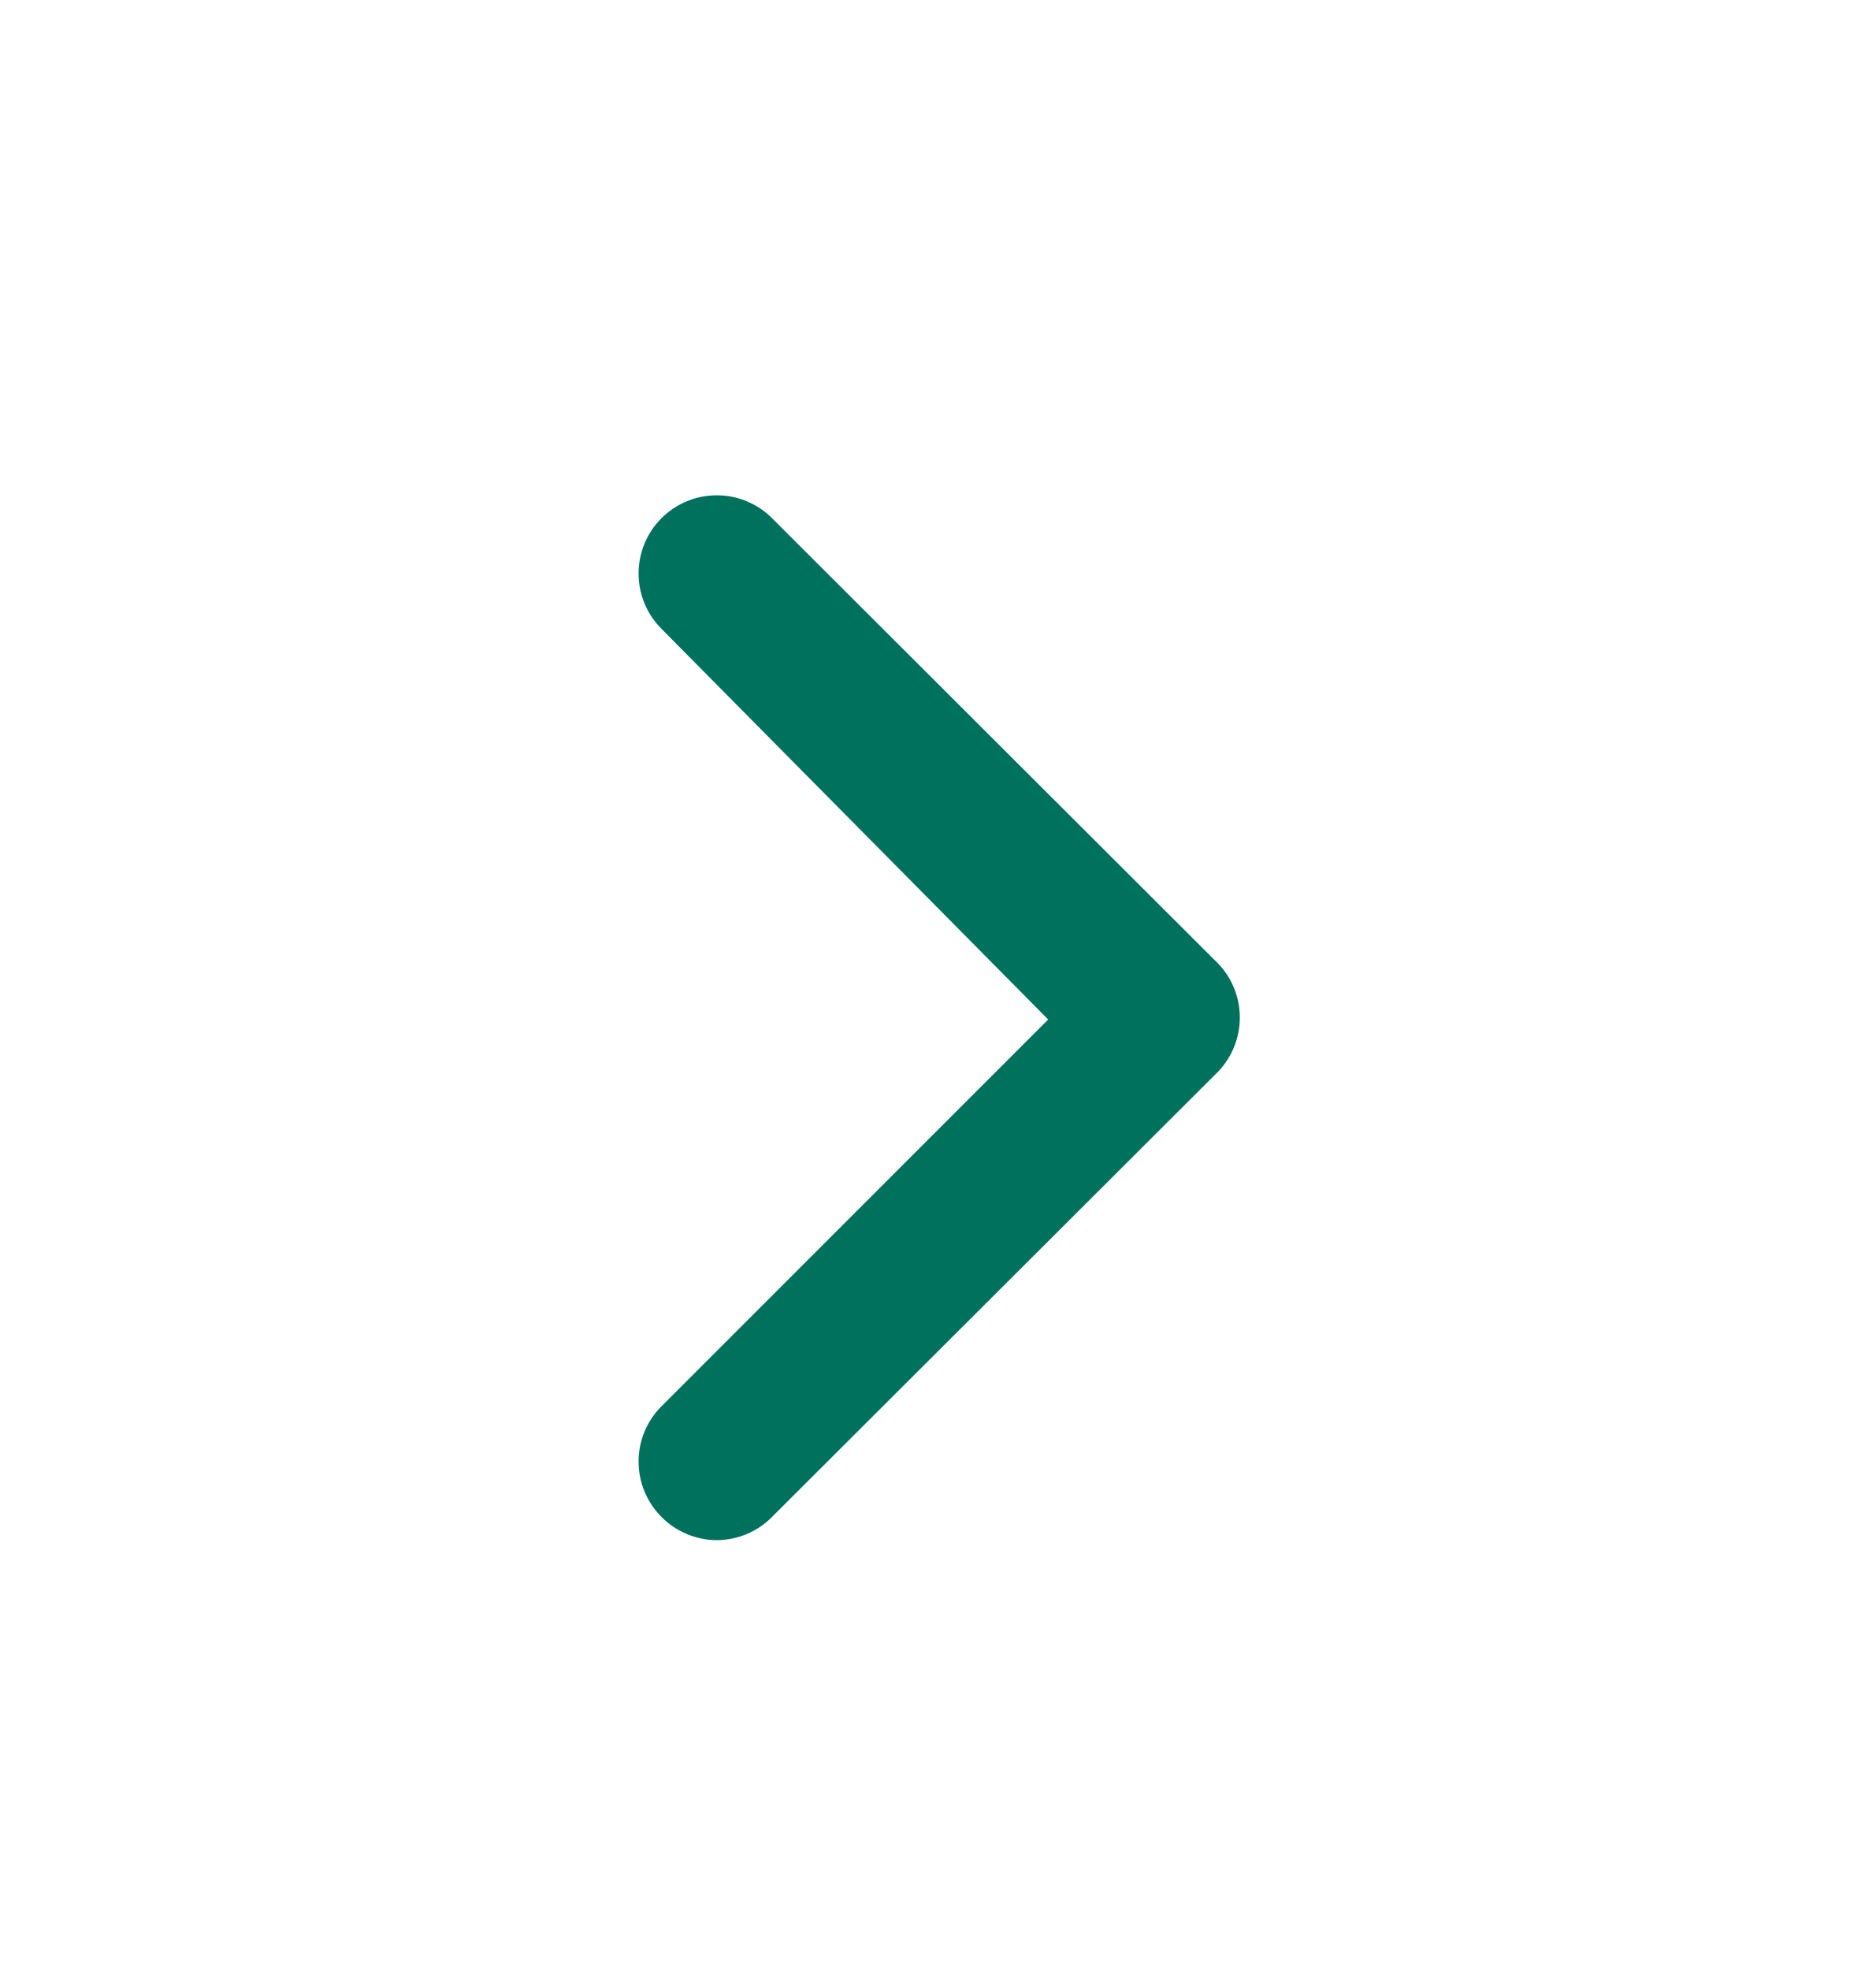
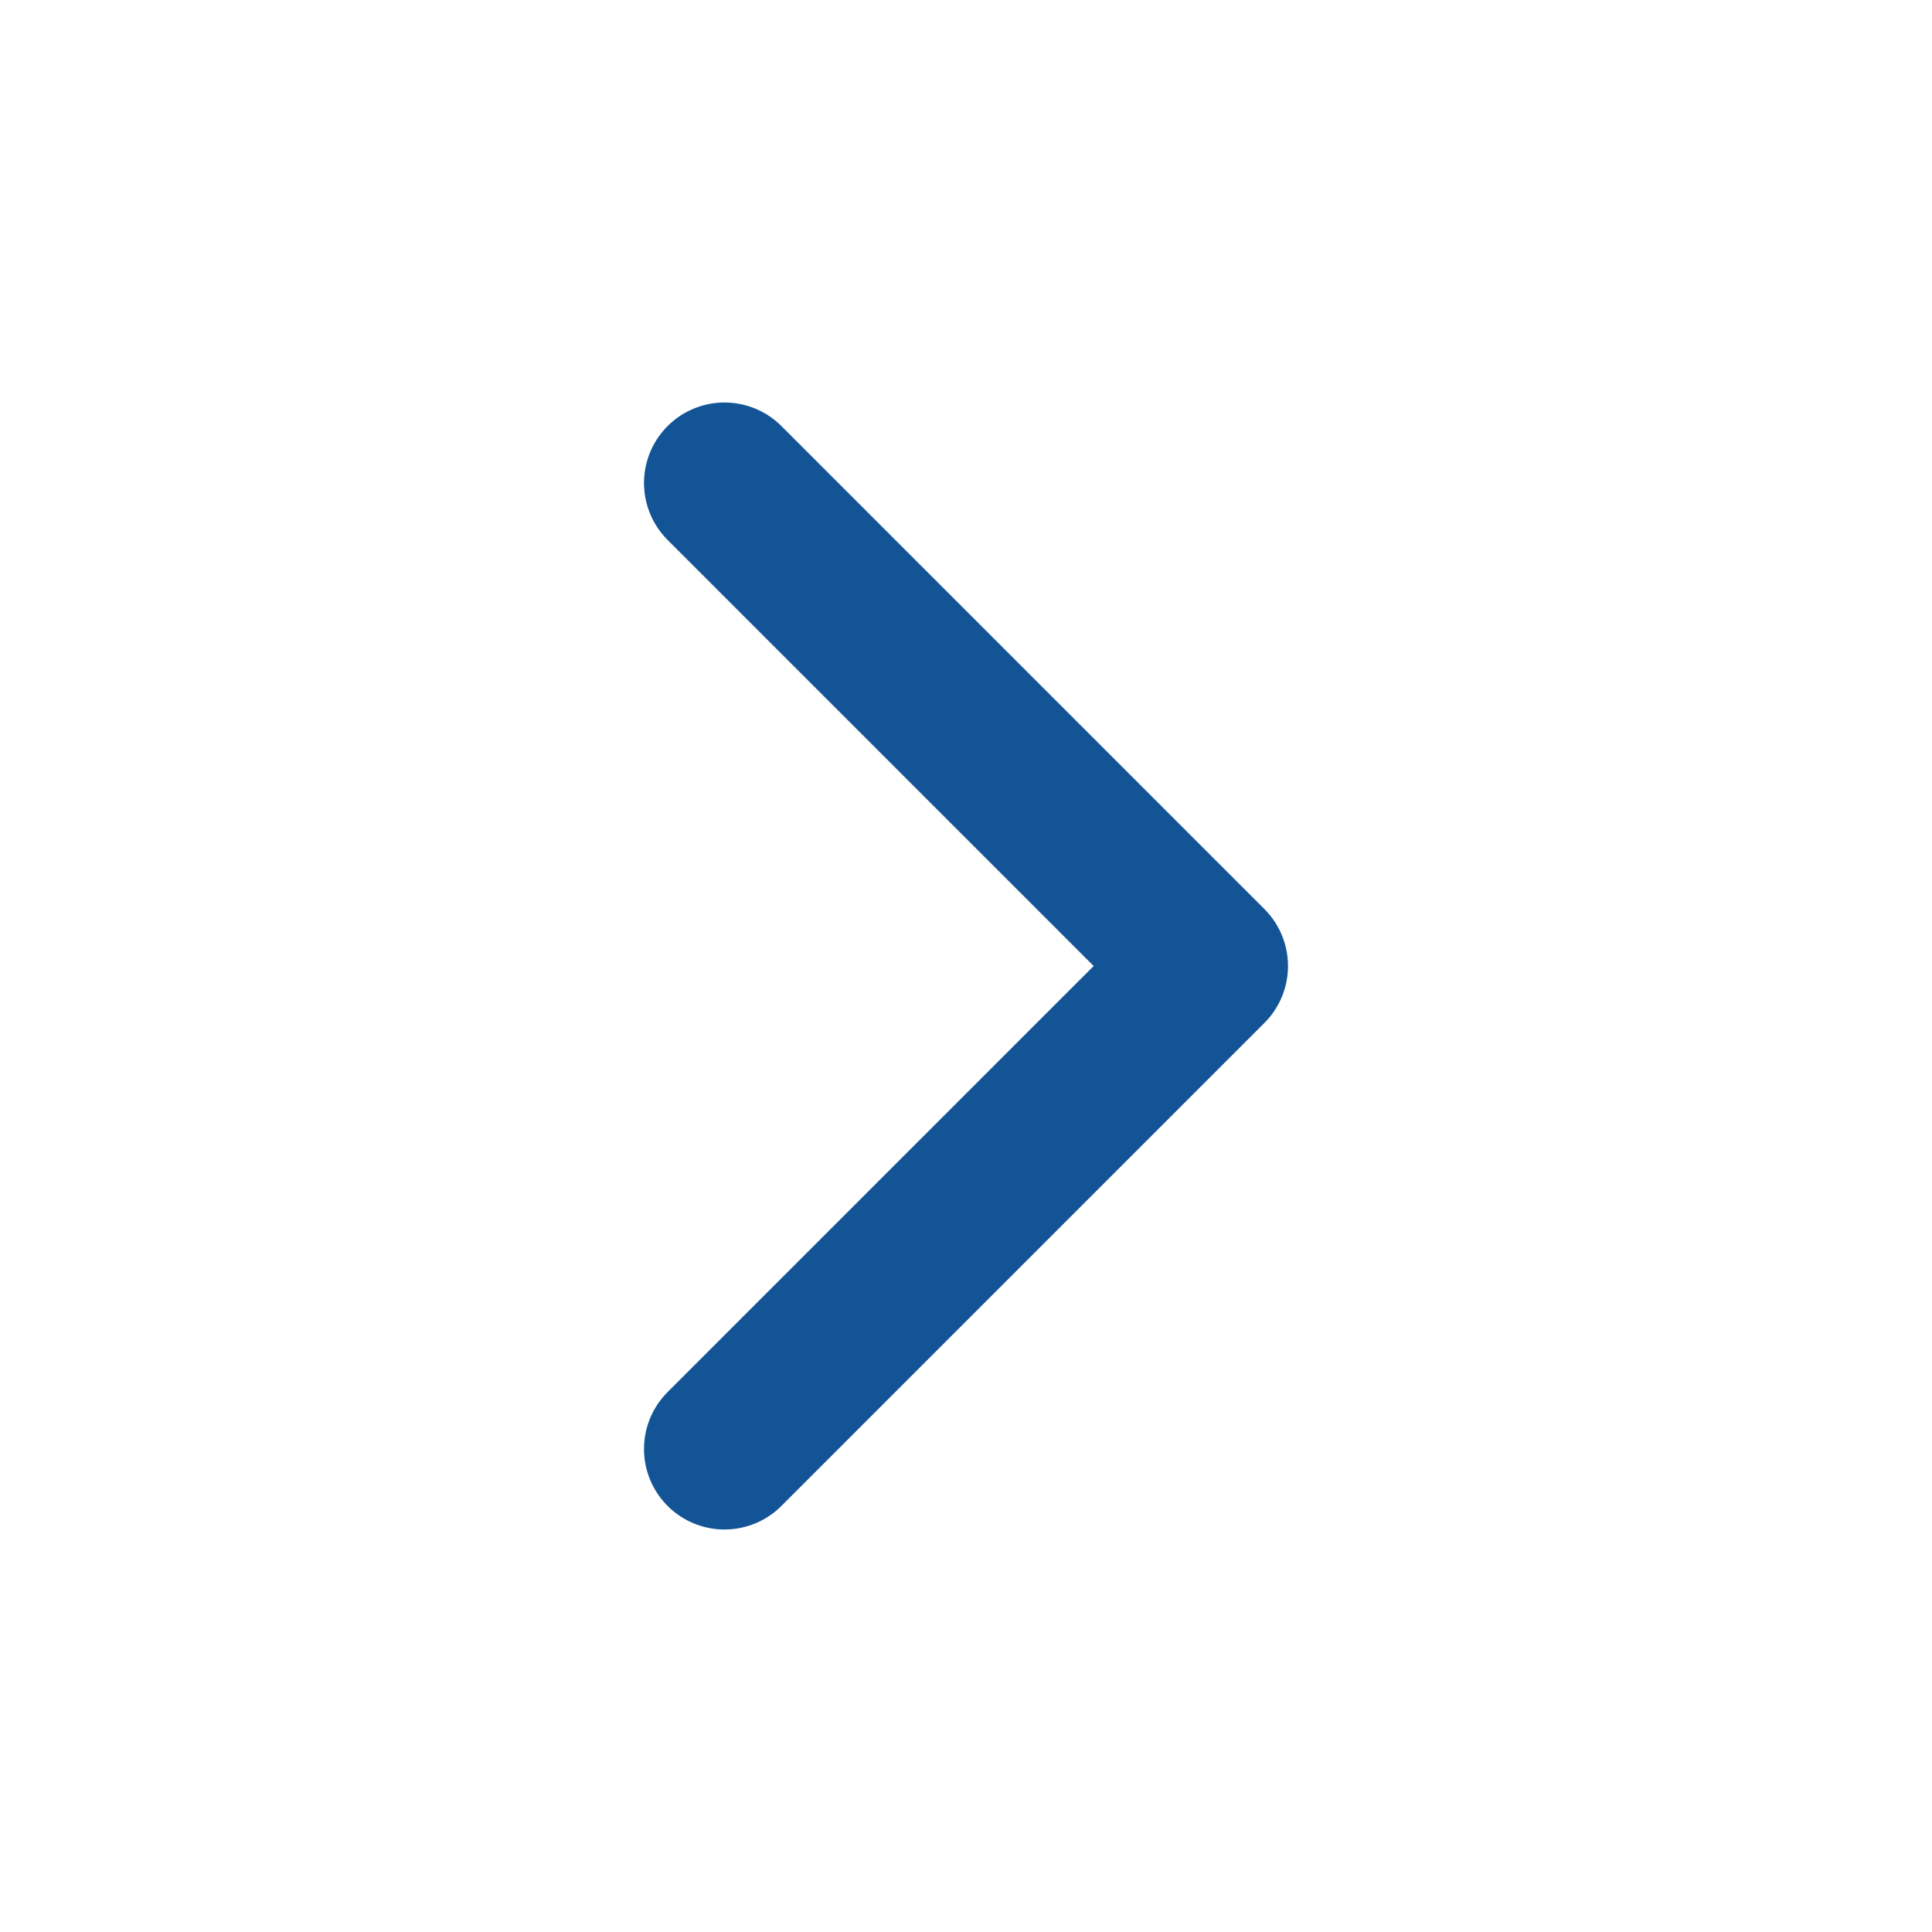
- <svg xmlns="http://www.w3.org/2000/svg" width="20" height="21" viewBox="0 0 20 21" fill="none">
-   <path d="M12.95 10.235L8.233 5.526C8.156 5.448 8.064 5.386 7.962 5.344C7.861 5.301 7.752 5.28 7.642 5.28C7.532 5.28 7.423 5.301 7.321 5.344C7.22 5.386 7.127 5.448 7.05 5.526C6.895 5.682 6.808 5.894 6.808 6.114C6.808 6.334 6.895 6.545 7.05 6.701L11.175 10.868L7.05 14.993C6.895 15.149 6.808 15.36 6.808 15.58C6.808 15.8 6.895 16.012 7.05 16.168C7.127 16.247 7.219 16.309 7.321 16.352C7.422 16.395 7.531 16.417 7.642 16.418C7.752 16.417 7.861 16.395 7.963 16.352C8.064 16.309 8.156 16.247 8.233 16.168L12.95 11.46C13.034 11.382 13.102 11.287 13.148 11.181C13.194 11.076 13.218 10.962 13.218 10.847C13.218 10.732 13.194 10.618 13.148 10.513C13.102 10.407 13.034 10.312 12.95 10.235V10.235Z" fill="#00715D" />
+ <svg xmlns="http://www.w3.org/2000/svg" width="24" height="24" viewBox="0 0 24 24" fill="none" stroke="#135496" stroke-width="2" stroke-linecap="round" stroke-linejoin="round" class="icon icon-tabler icons-tabler-outline icon-tabler-chevron-right">
+   <path stroke="none" d="M0 0h24v24H0z" fill="none" />
+   <path d="M9 6l6 6l-6 6" />
</svg>
